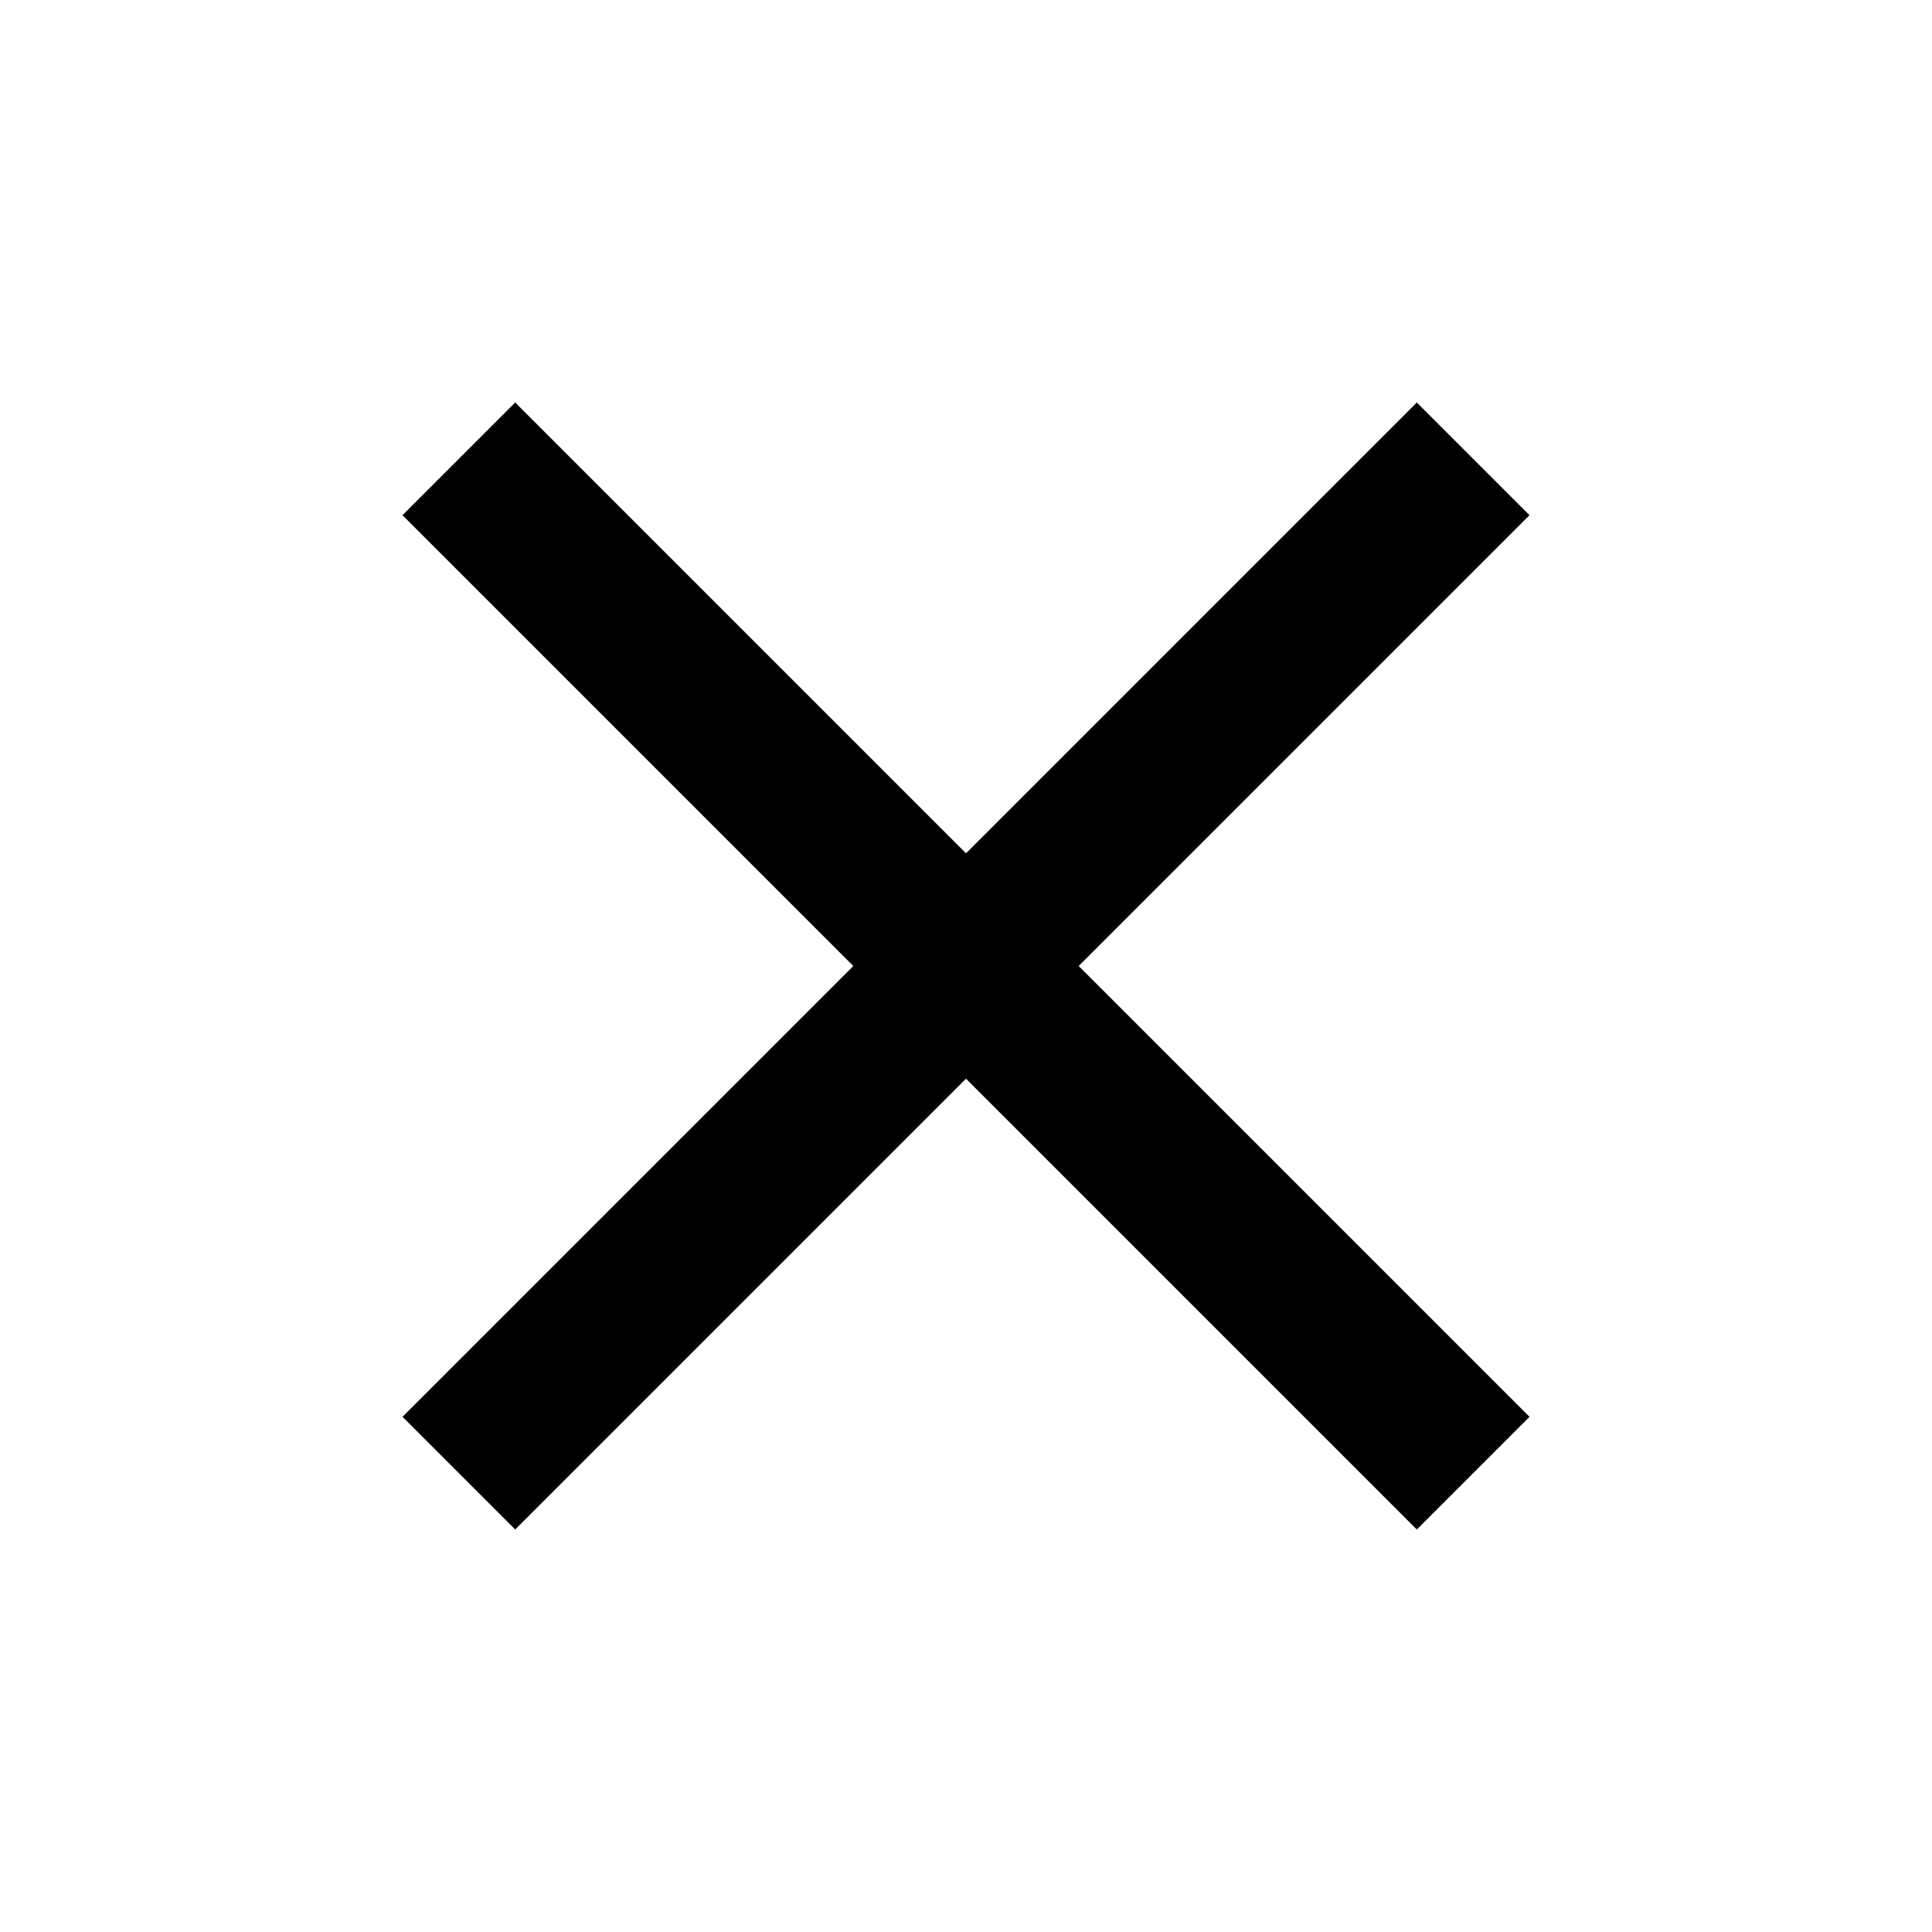
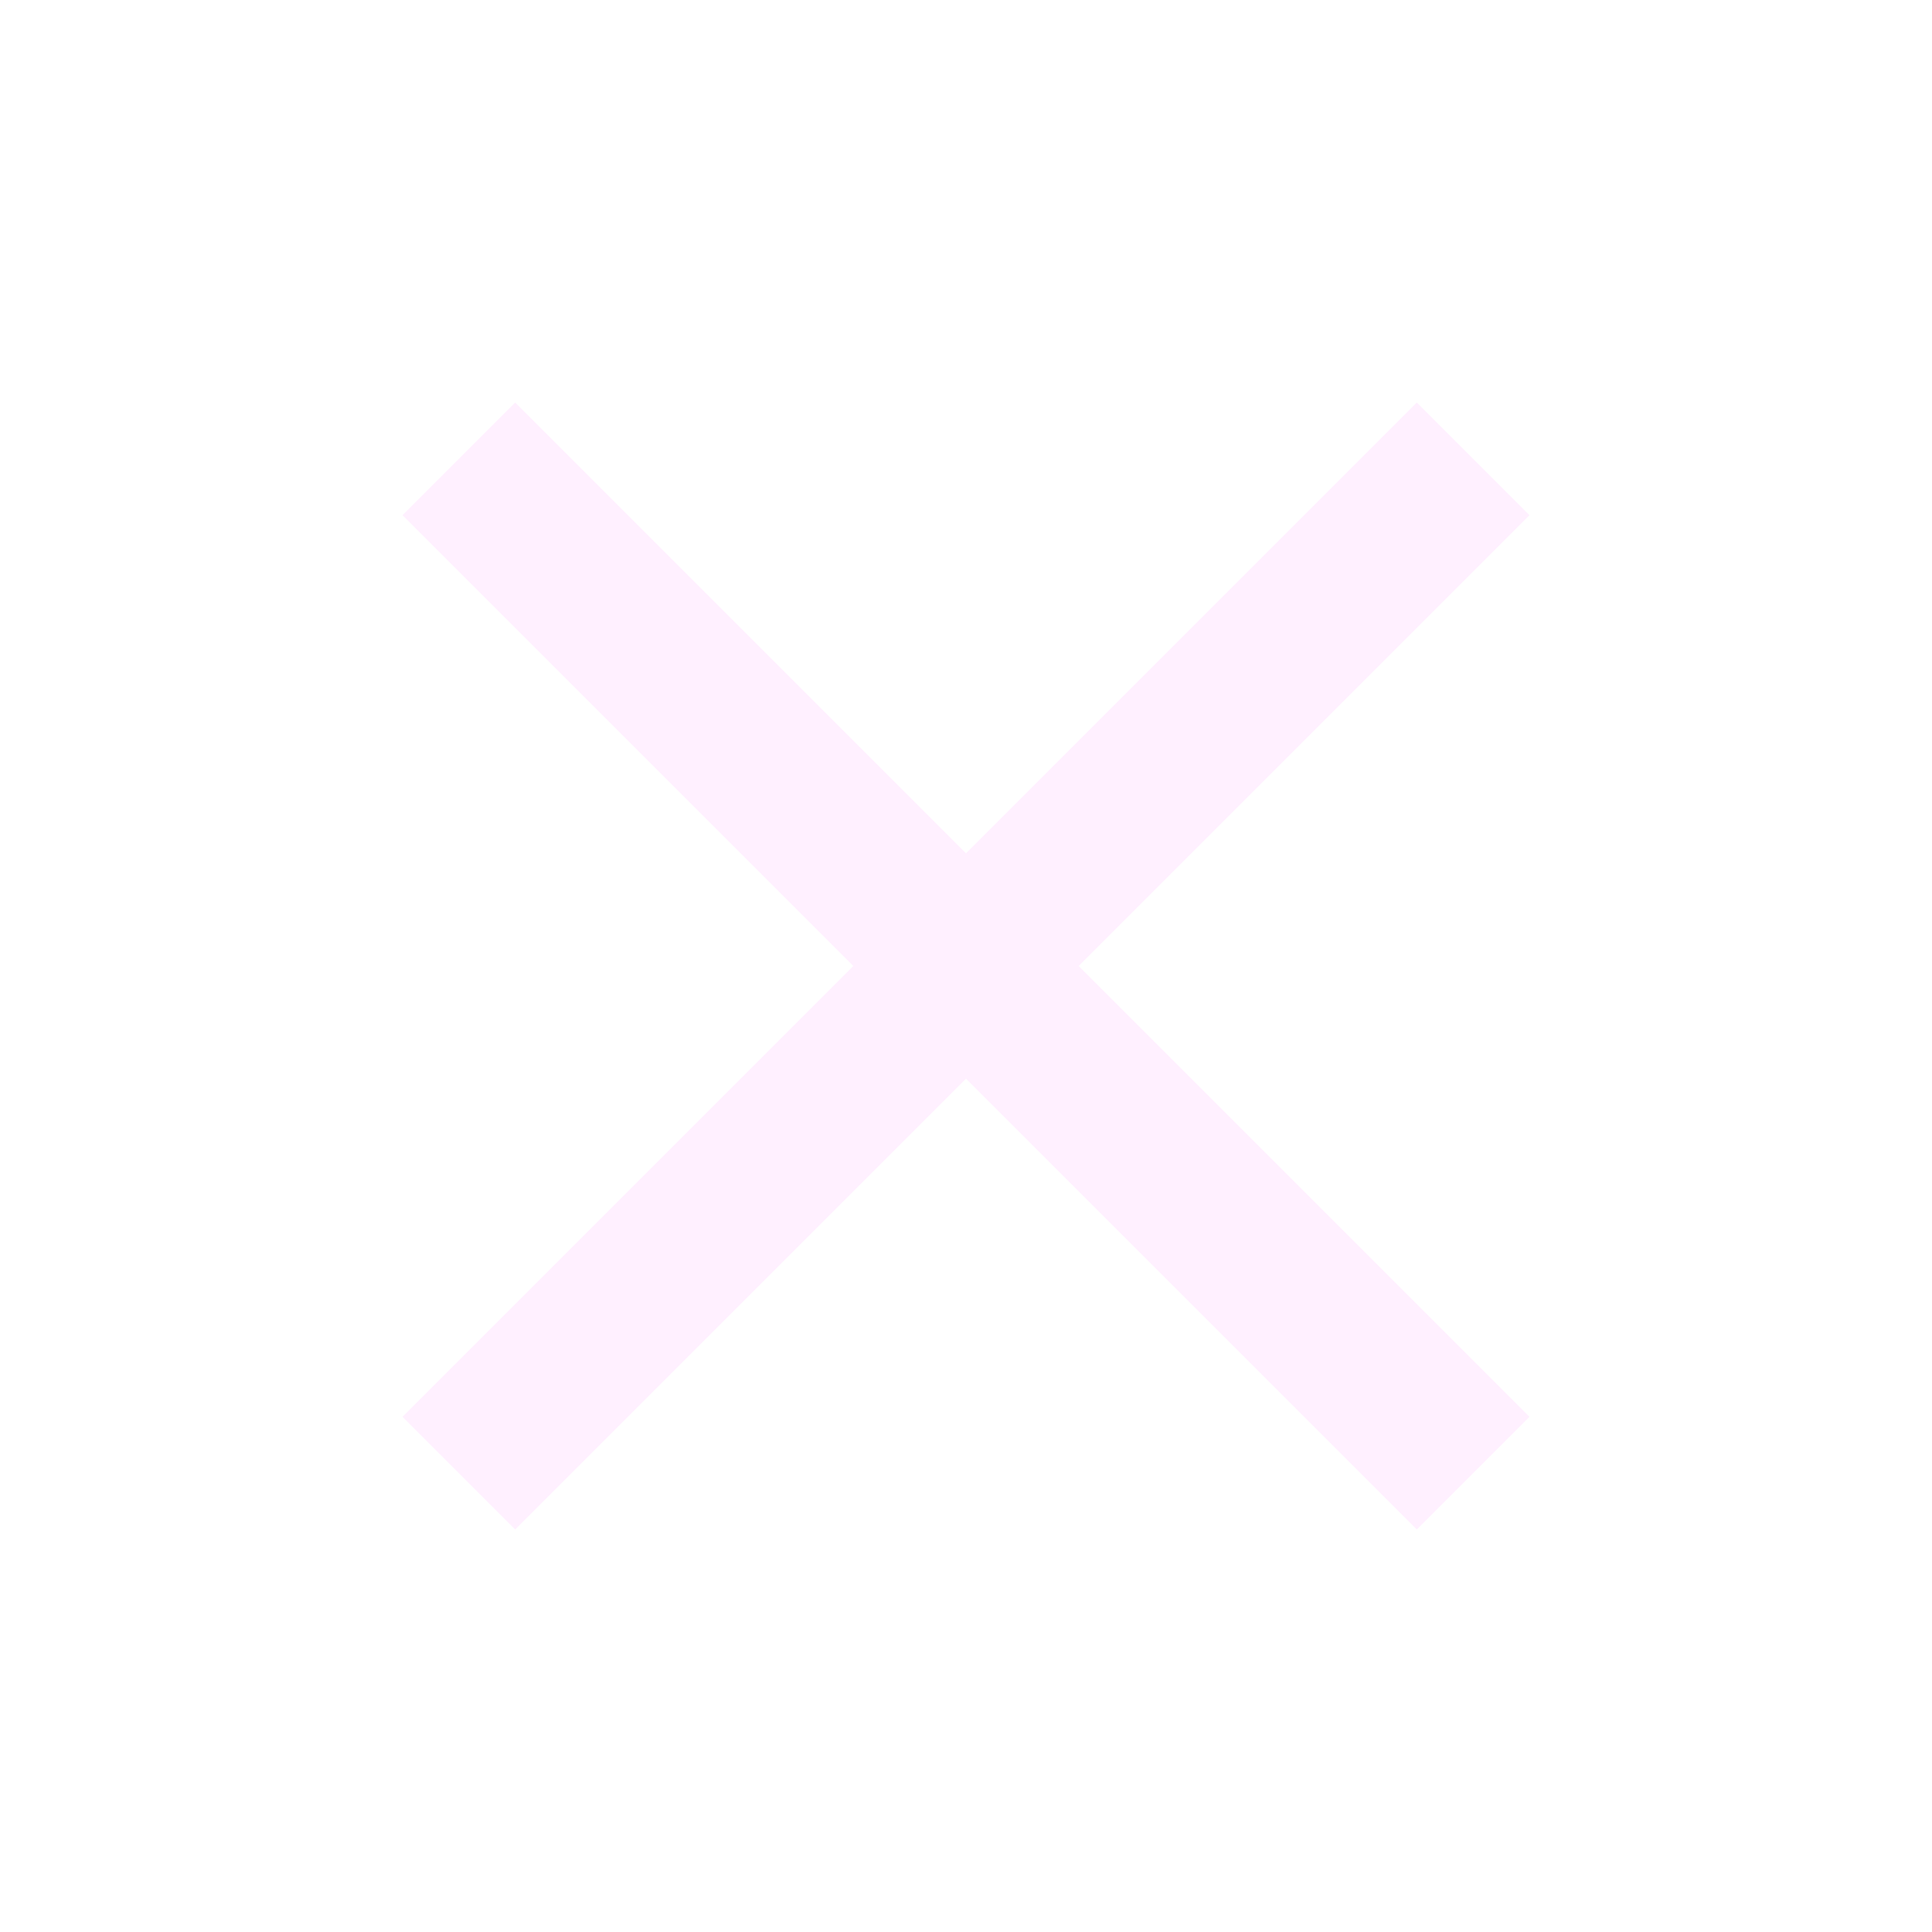
- <svg xmlns="http://www.w3.org/2000/svg" height="24" viewBox="0 -960 960 960" width="24">
+ <svg xmlns="http://www.w3.org/2000/svg" height="24" viewBox="0 -960 960 960" width="24" fill="#fff0ff">
  <path d="m256-200-56-56 224-224-224-224 56-56 224 224 224-224 56 56-224 224 224 224-56 56-224-224-224 224Z" />
</svg>
